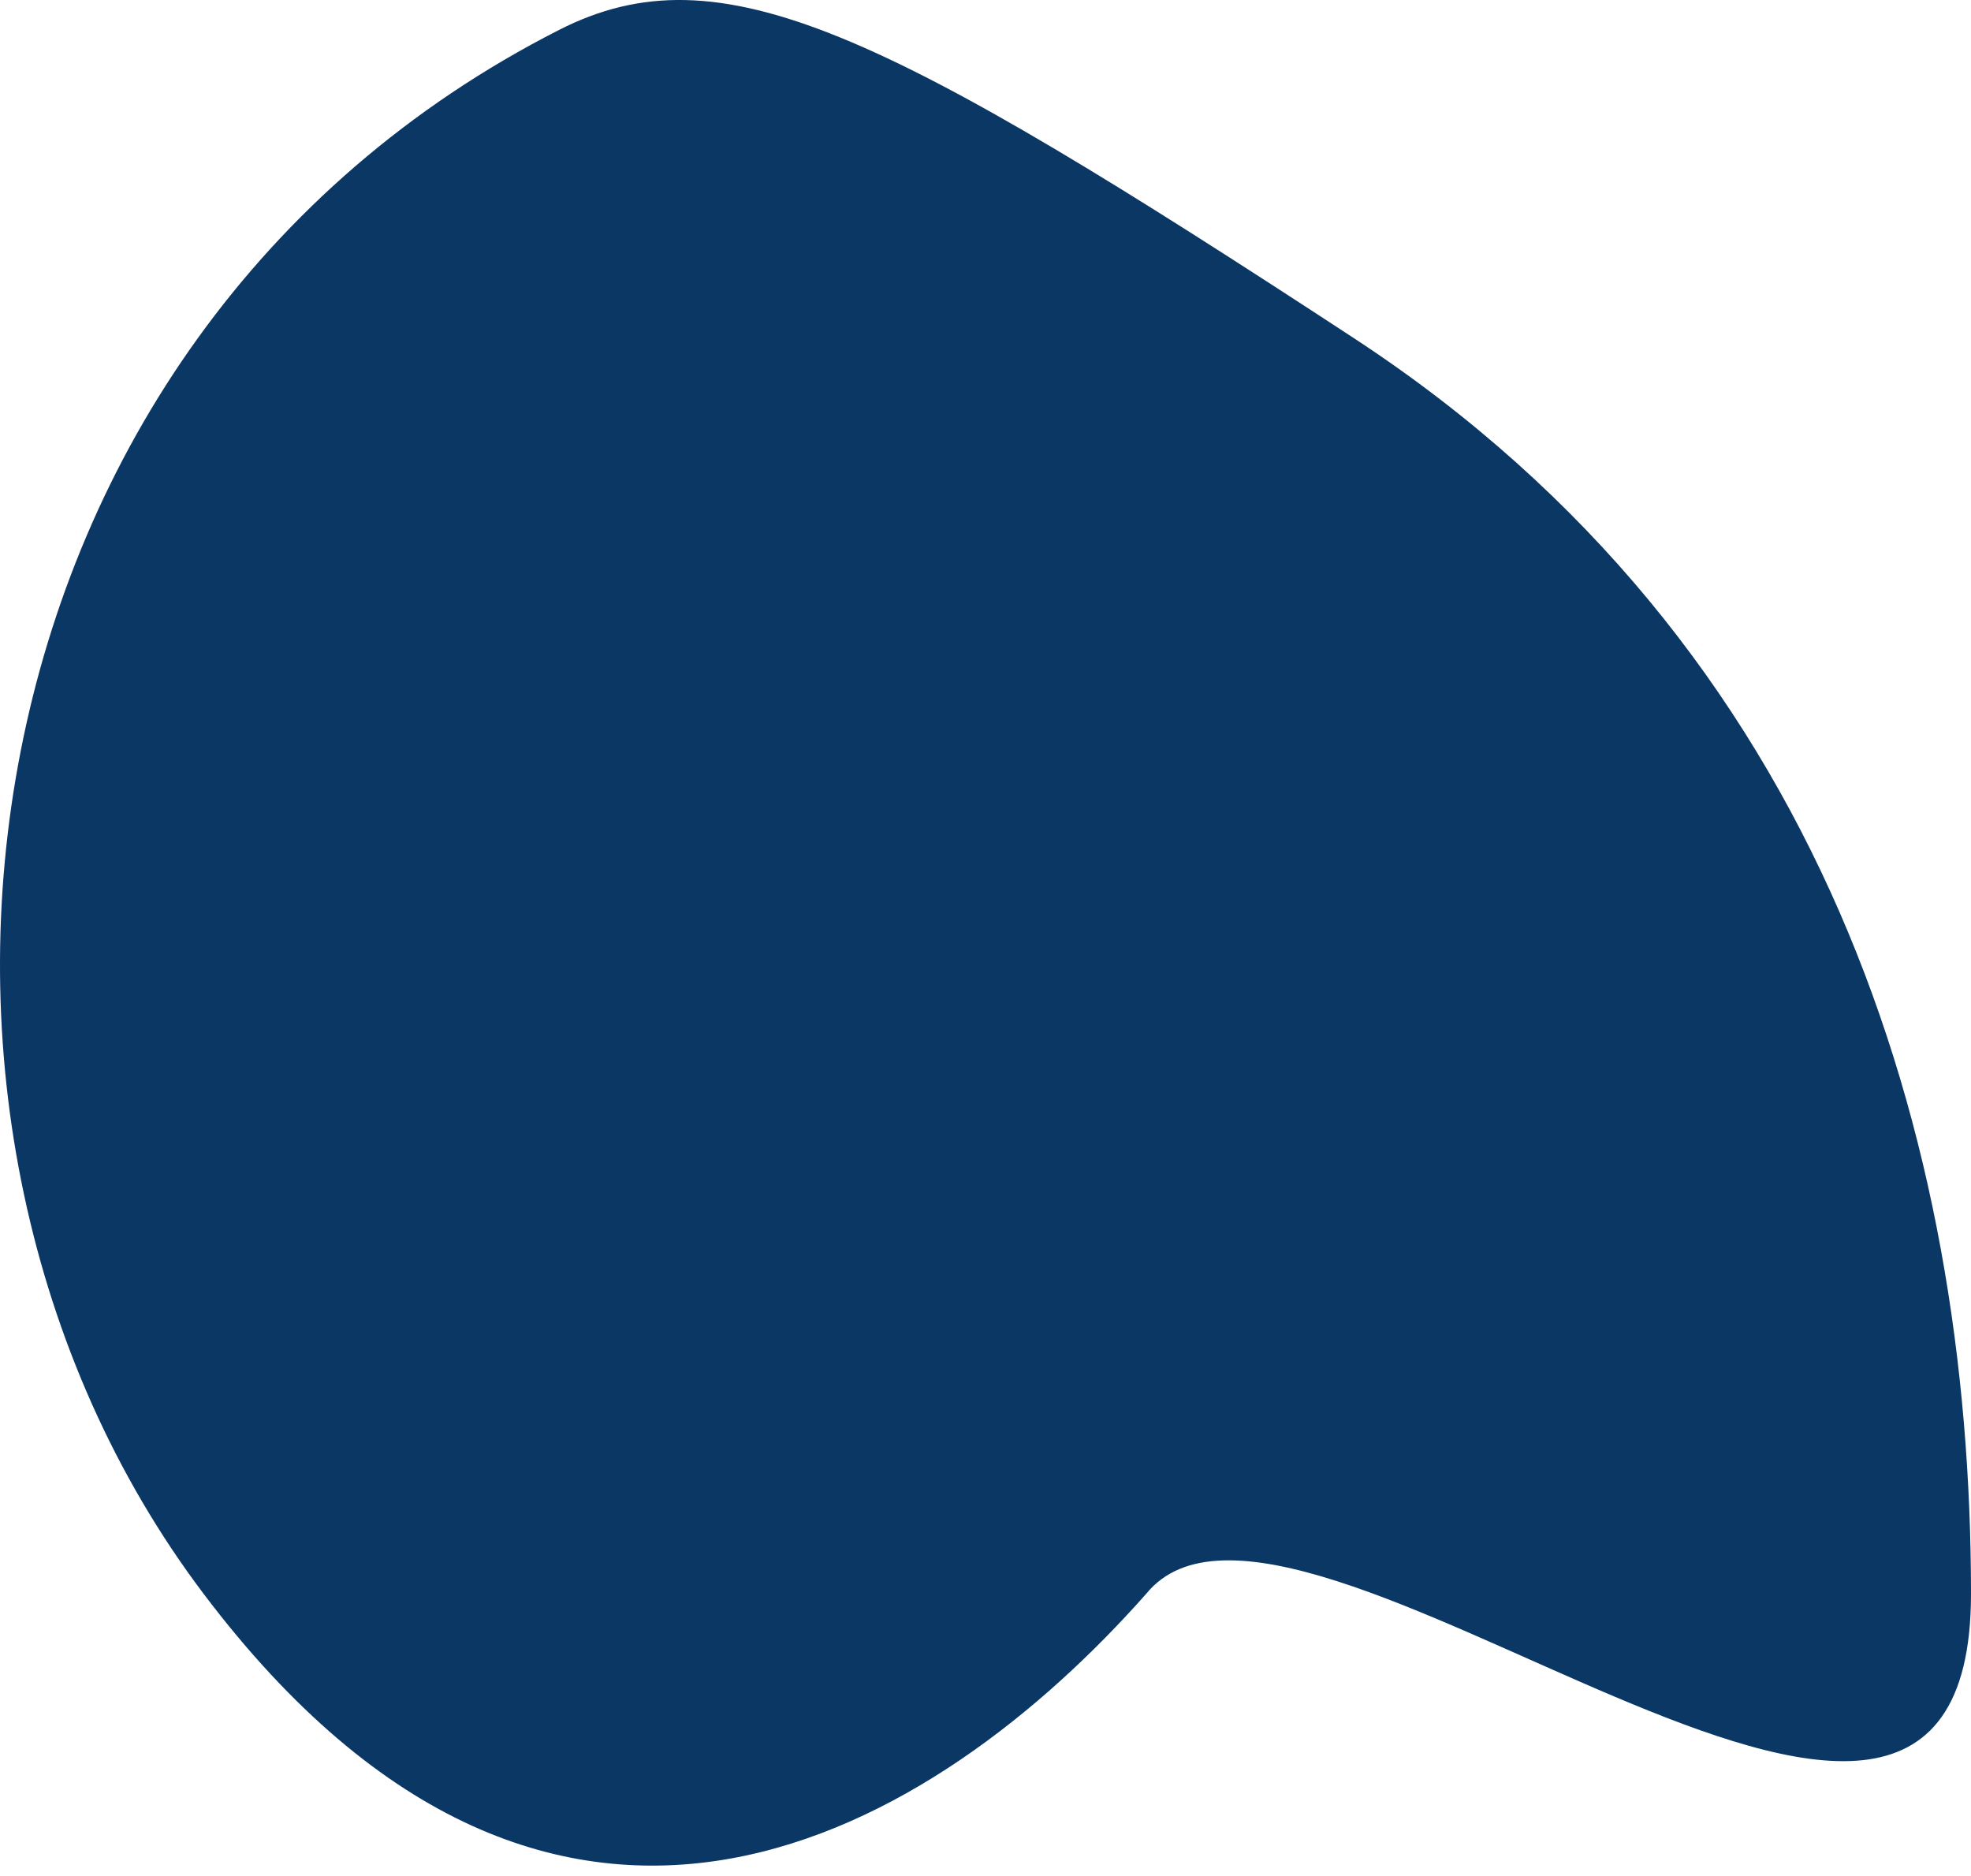
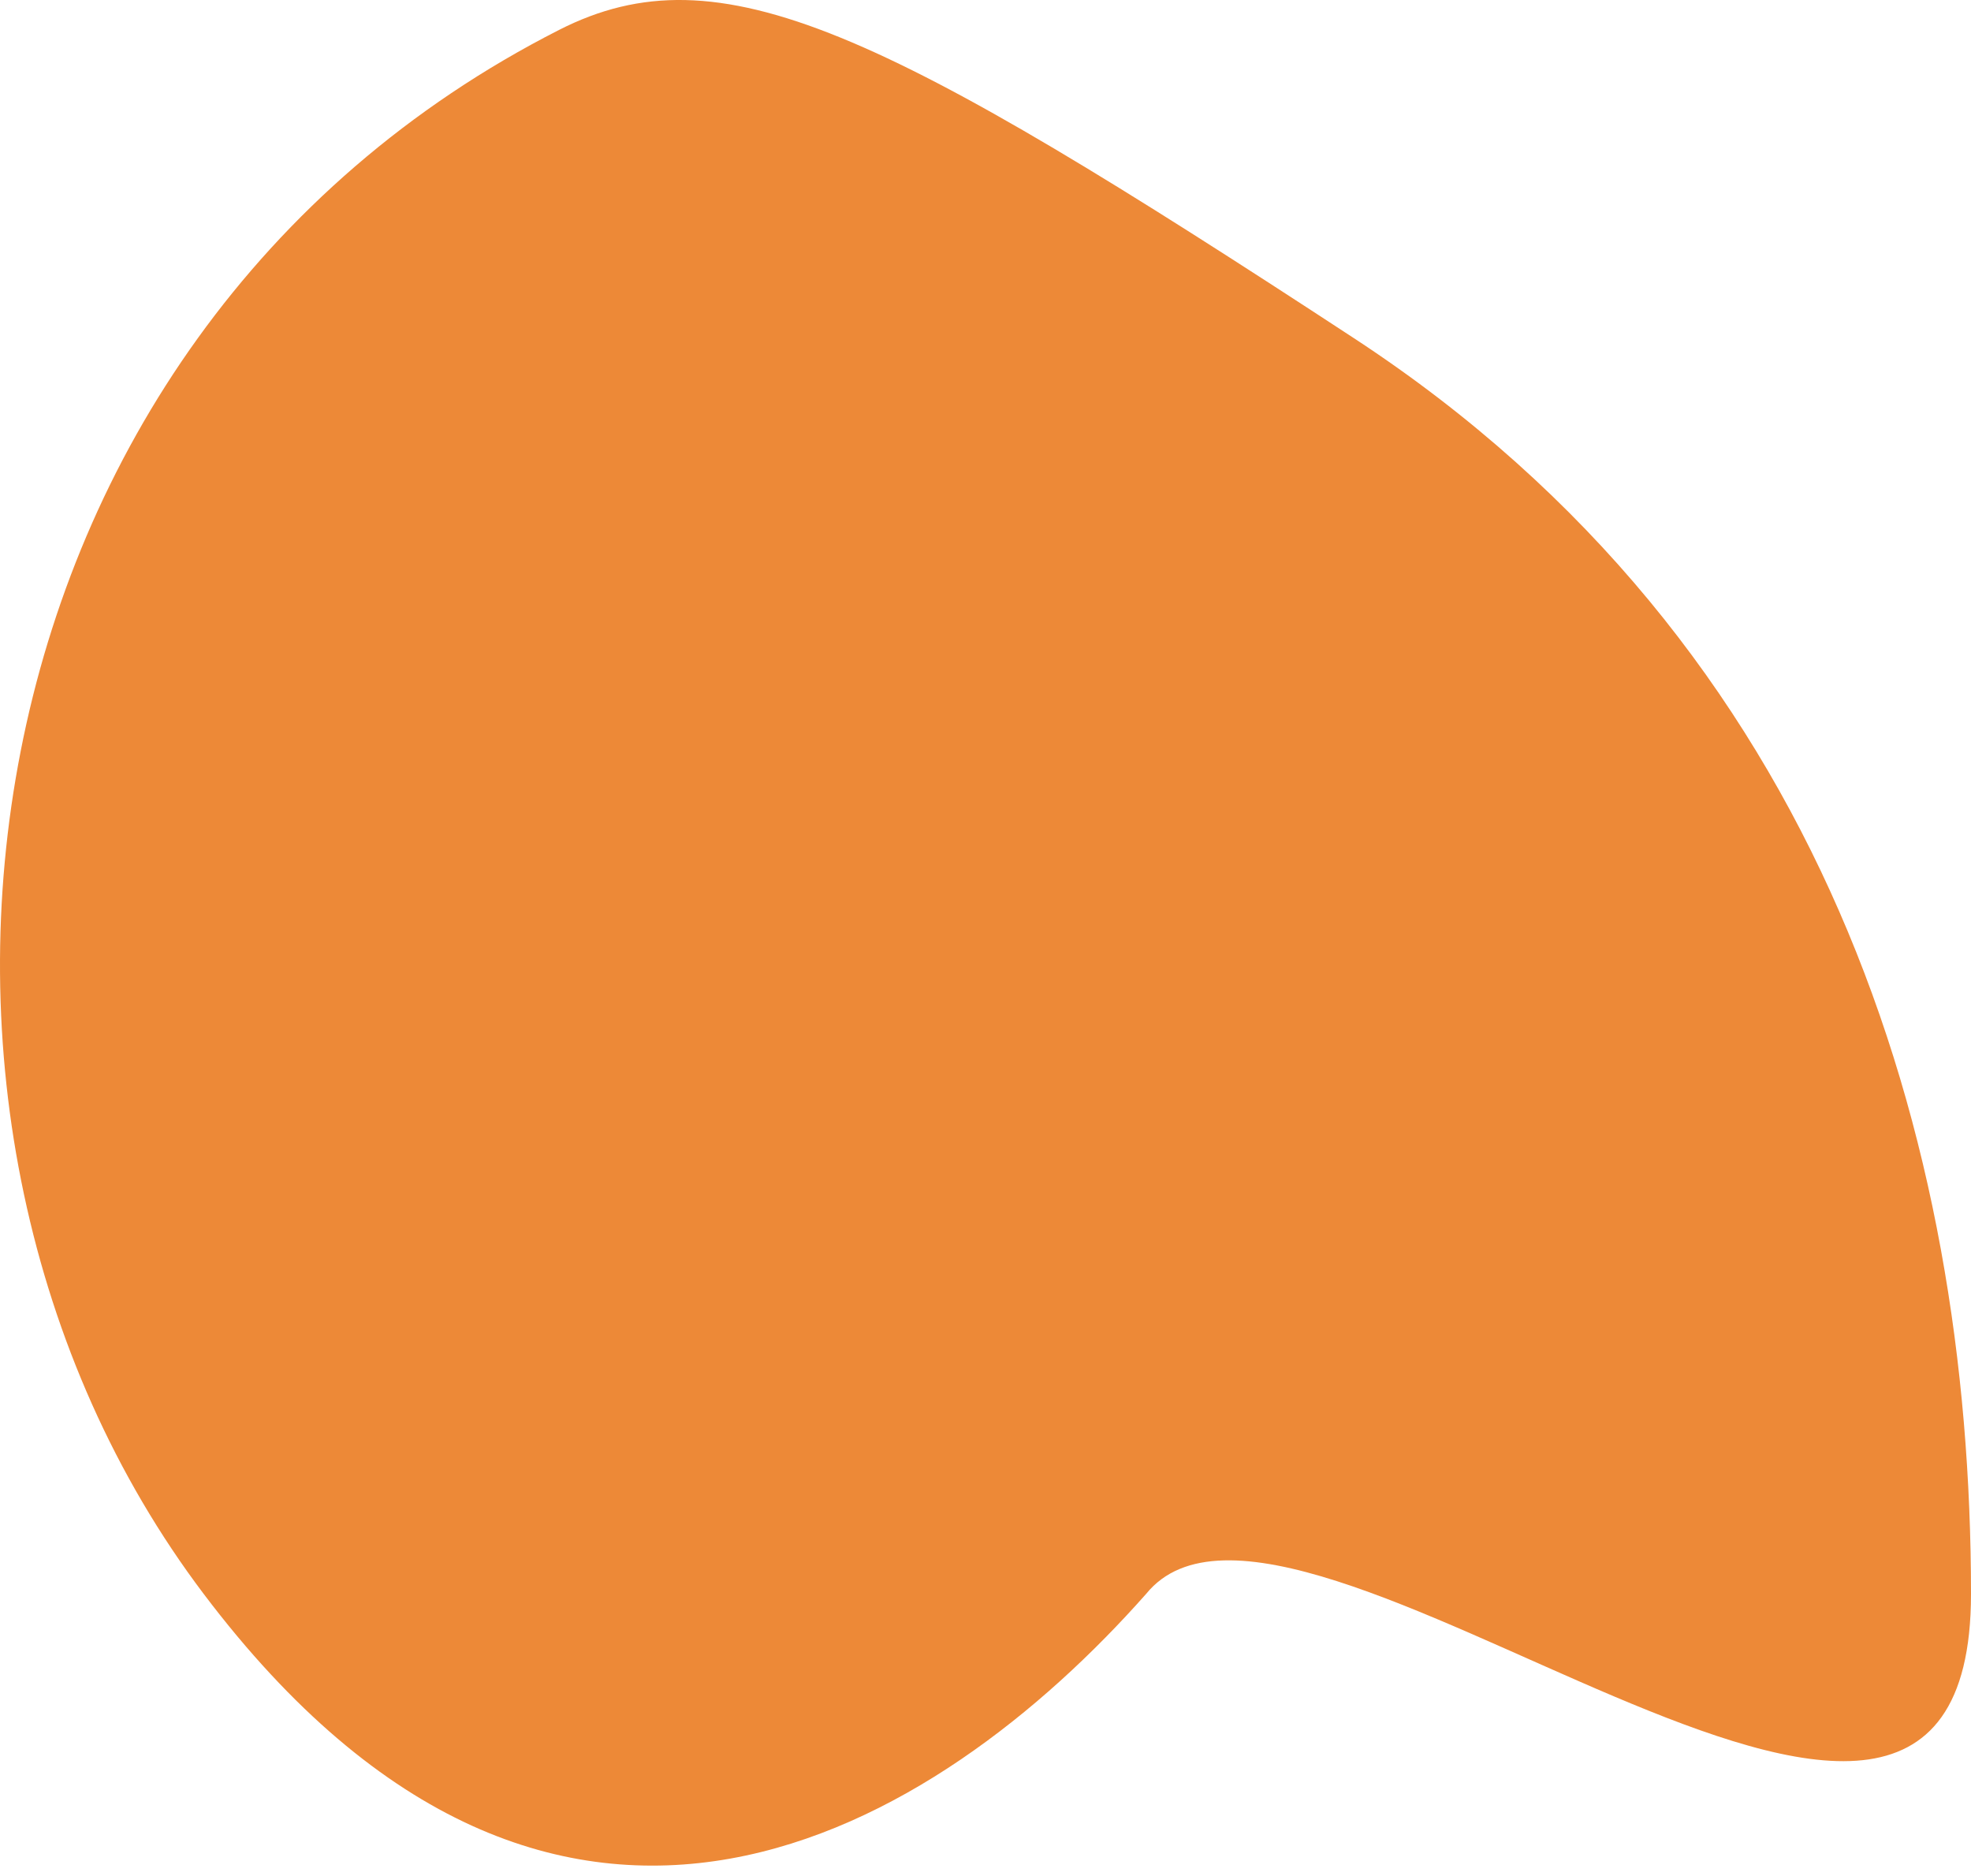
<svg xmlns="http://www.w3.org/2000/svg" width="41px" height="39px" viewBox="0 0 41 39" version="1.1">
  <g id="Page-1" stroke="none" stroke-width="1" fill="none" fill-rule="evenodd">
-     <path d="M11.632,0.621 C-0.982,7.036 -3.159,23.358 4.237,33.149 C11.632,42.94 19.514,38.038 23.841,33.149 C26.903,29.371 41,42.604 41,33.149 C41,23.694 37.965,13.451 28.168,7.036 C18.371,0.621 14.989,-1.086 11.632,0.621 Z" id="Path" fill="#0B3765" fill-rule="nonzero" />
+     <path d="M11.632,0.621 C-0.982,7.036 -3.159,23.358 4.237,33.149 C11.632,42.94 19.514,38.038 23.841,33.149 C26.903,29.371 41,42.604 41,33.149 C41,23.694 37.965,13.451 28.168,7.036 C18.371,0.621 14.989,-1.086 11.632,0.621 Z" id="Path" fill="#ED8937" fill-rule="nonzero" />
  </g>
</svg>
